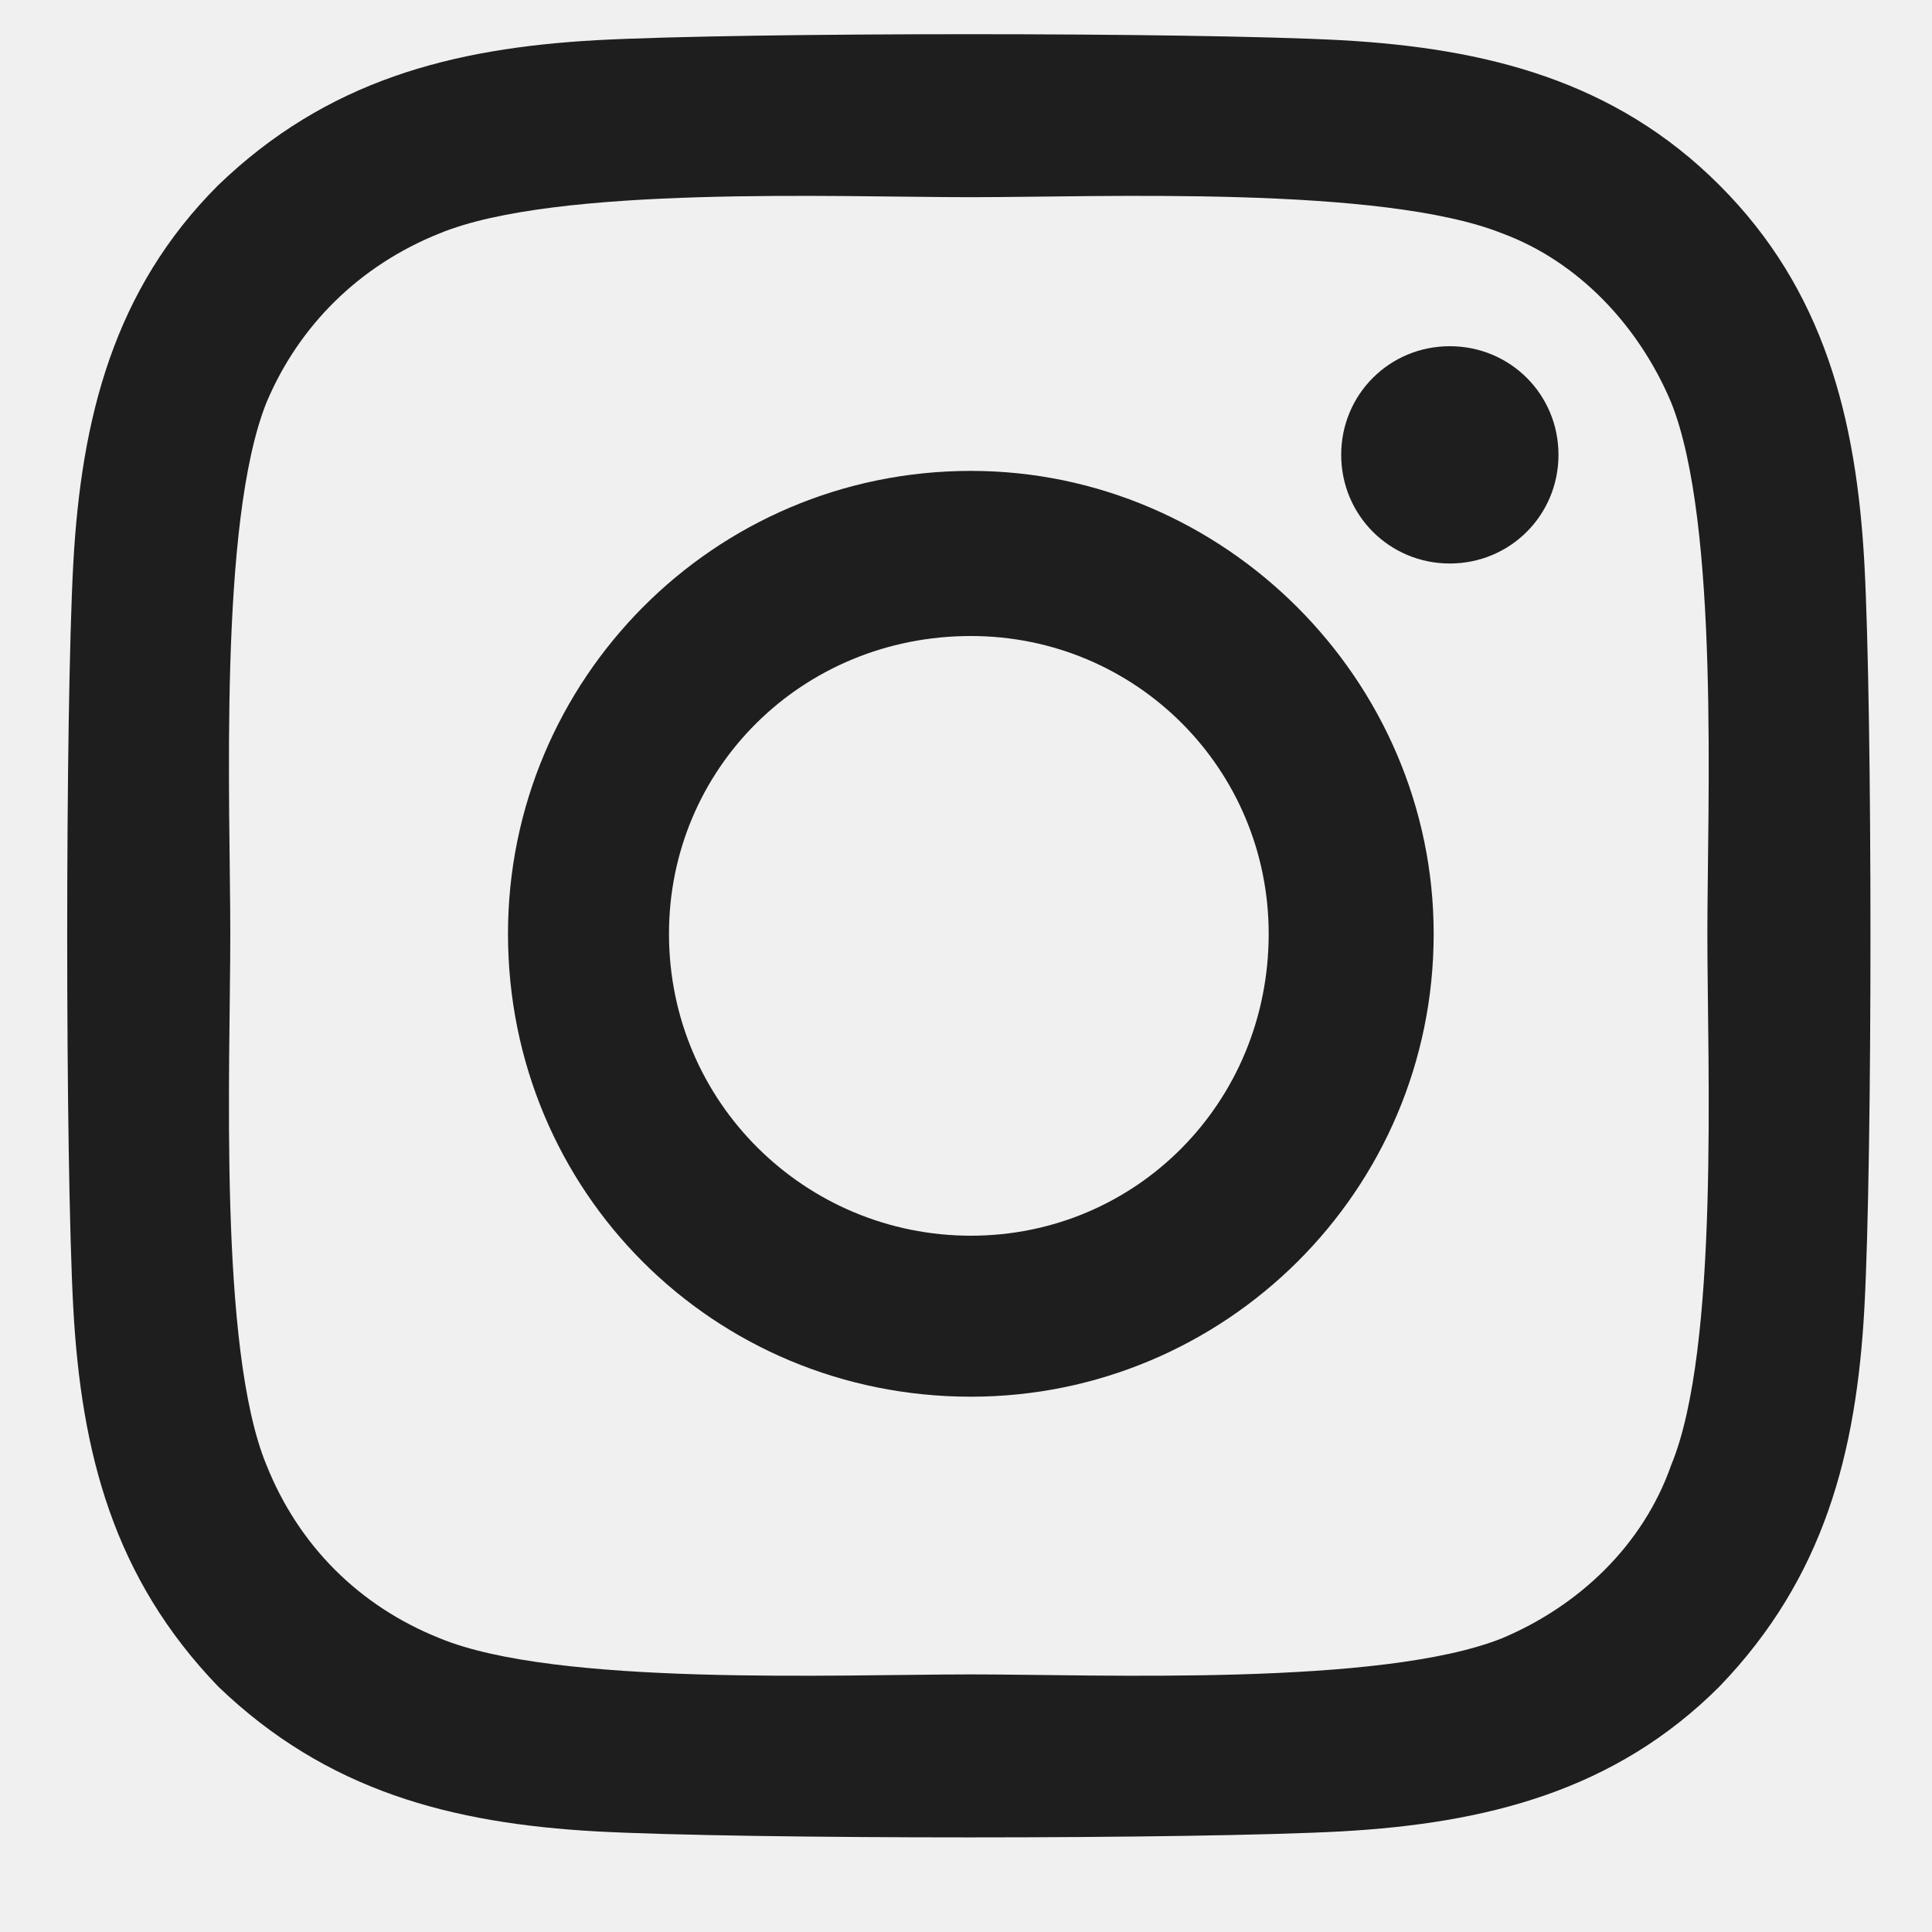
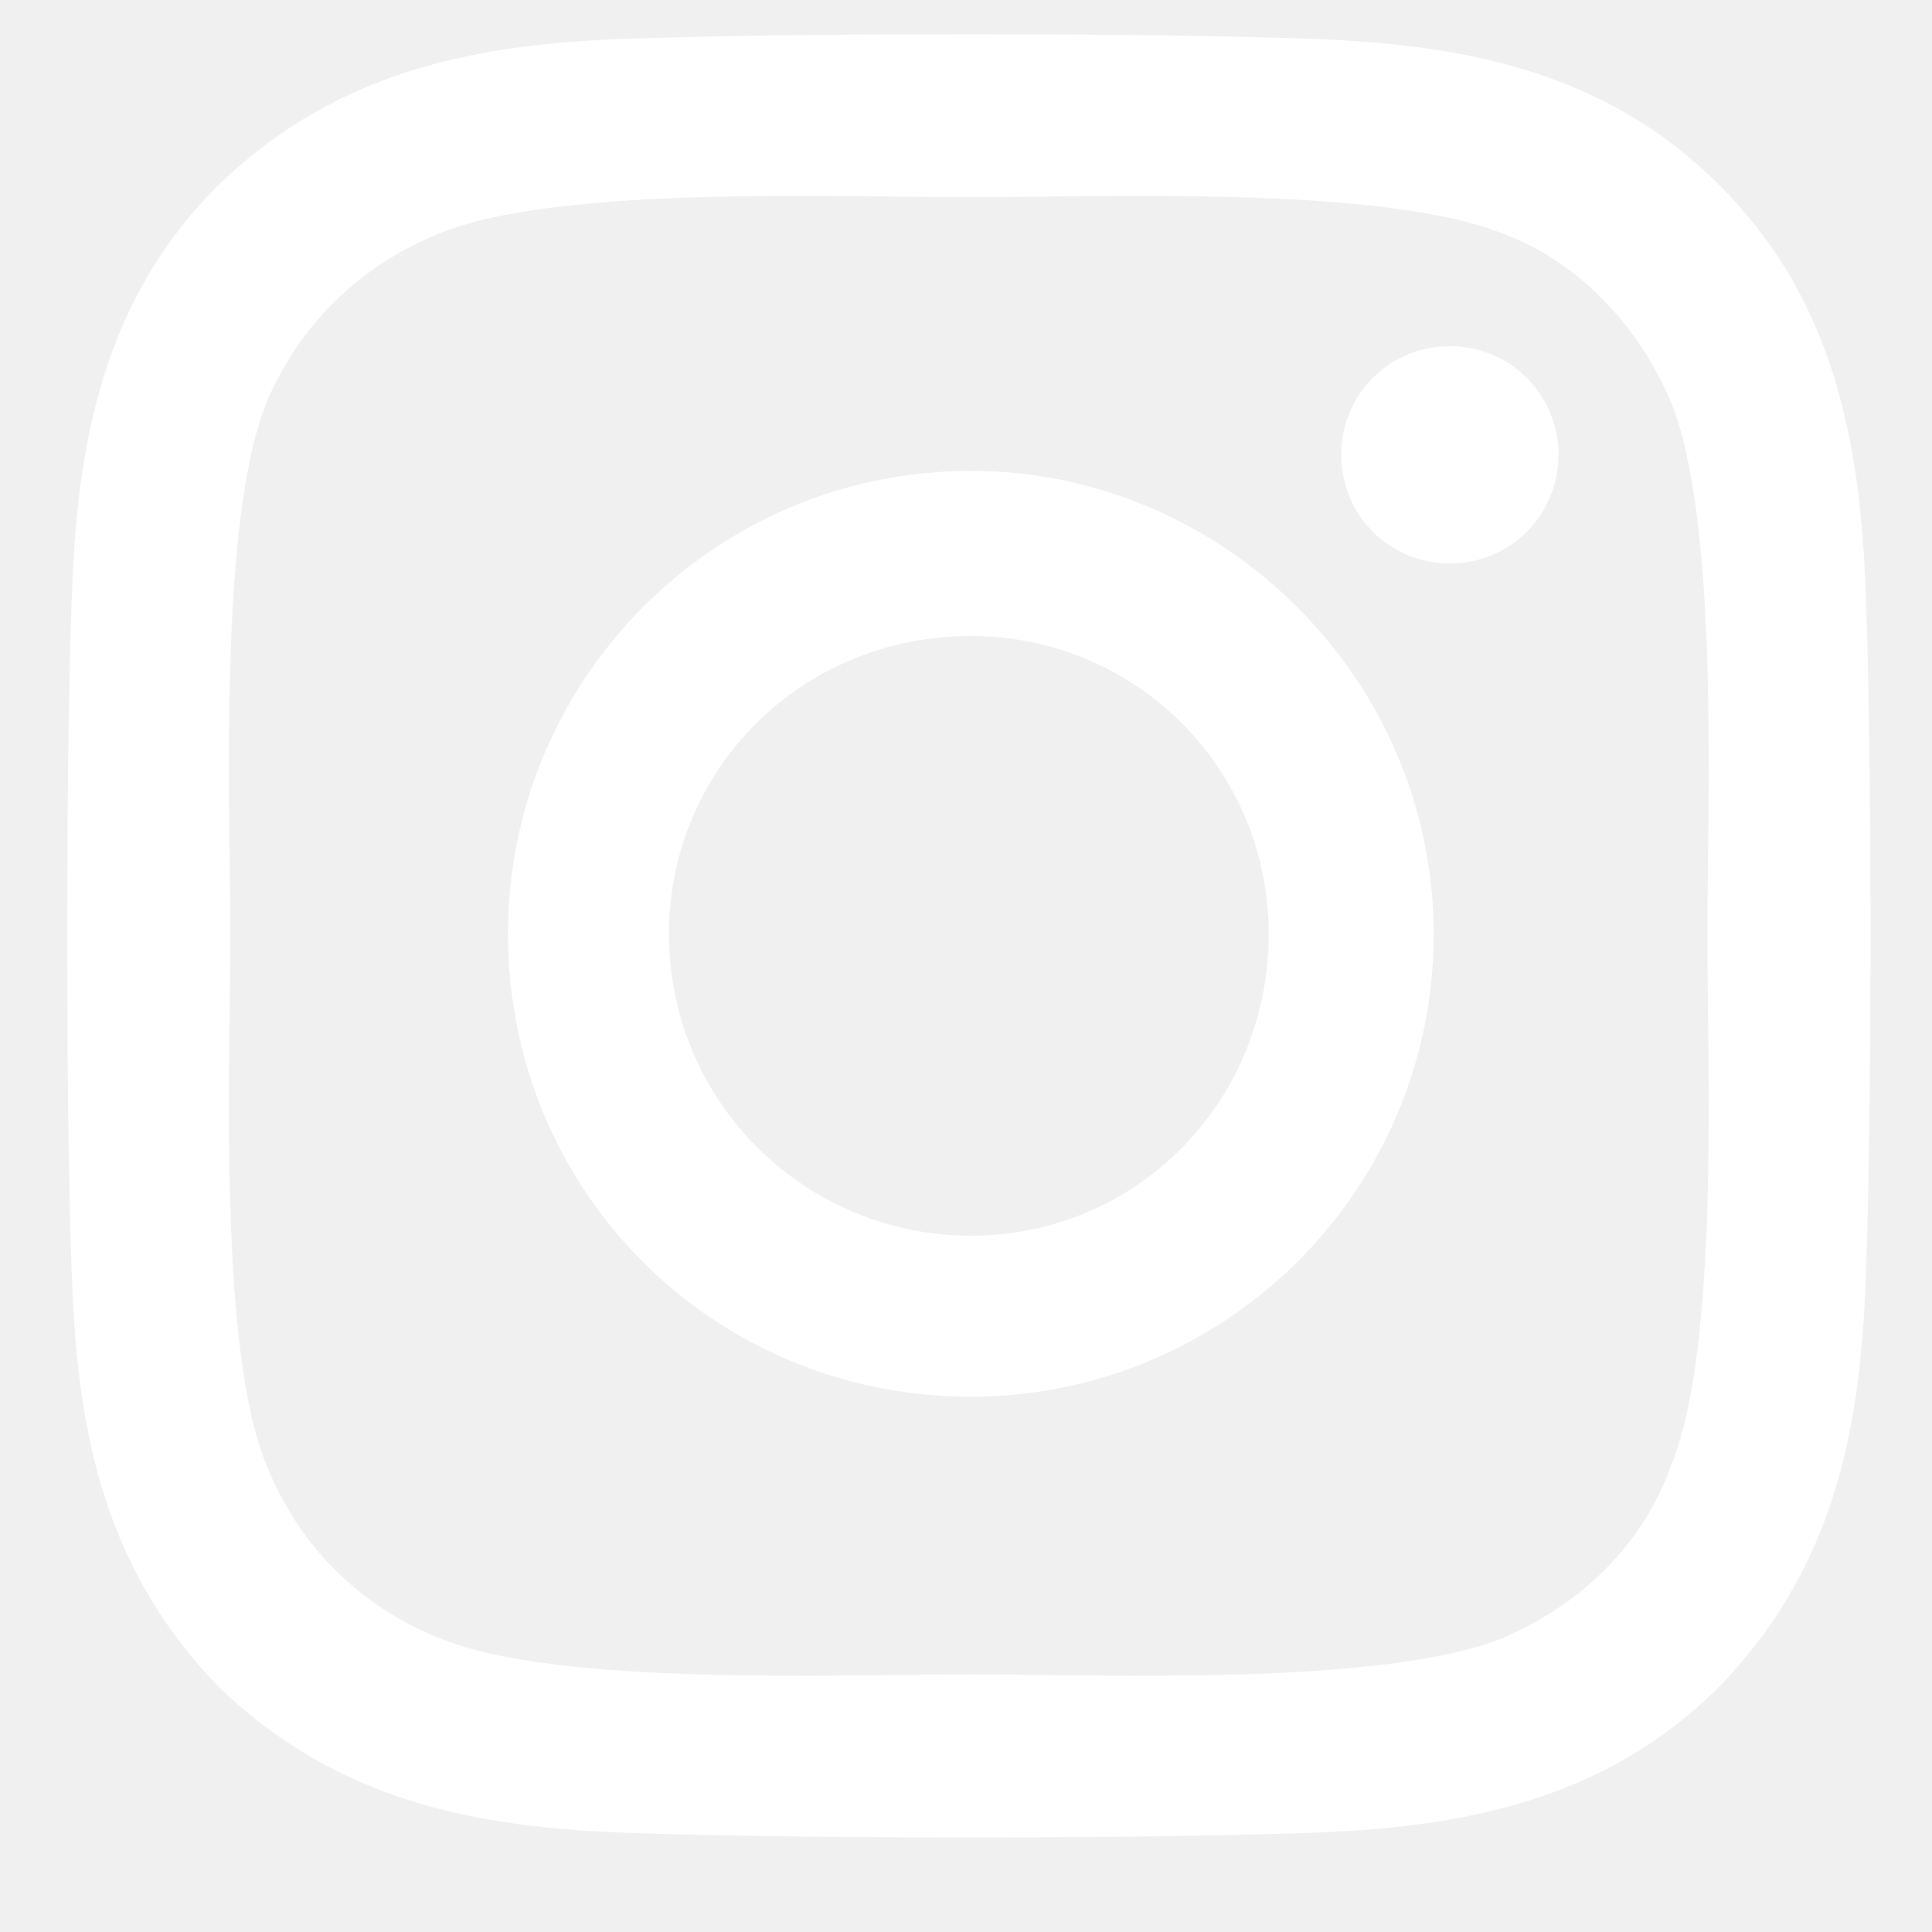
<svg xmlns="http://www.w3.org/2000/svg" width="15" height="15" viewBox="0 0 15 15" fill="none">
-   <path d="M7.538 3.656C9.506 3.656 11.131 5.281 11.131 7.25C11.131 9.25 9.506 10.844 7.538 10.844C5.538 10.844 3.944 9.25 3.944 7.25C3.944 5.281 5.538 3.656 7.538 3.656ZM7.538 9.594C8.819 9.594 9.85 8.562 9.85 7.25C9.85 5.969 8.819 4.938 7.538 4.938C6.225 4.938 5.194 5.969 5.194 7.25C5.194 8.562 6.256 9.594 7.538 9.594ZM12.1 3.531C12.1 4 11.725 4.375 11.256 4.375C10.788 4.375 10.413 4 10.413 3.531C10.413 3.062 10.788 2.688 11.256 2.688C11.725 2.688 12.1 3.062 12.1 3.531ZM14.475 4.375C14.538 5.531 14.538 9 14.475 10.156C14.413 11.281 14.163 12.25 13.35 13.094C12.538 13.906 11.538 14.156 10.413 14.219C9.256 14.281 5.788 14.281 4.631 14.219C3.506 14.156 2.538 13.906 1.694 13.094C0.881 12.25 0.631 11.281 0.569 10.156C0.506 9 0.506 5.531 0.569 4.375C0.631 3.25 0.881 2.25 1.694 1.438C2.538 0.625 3.506 0.375 4.631 0.312C5.788 0.25 9.256 0.25 10.413 0.312C11.538 0.375 12.538 0.625 13.35 1.438C14.163 2.25 14.413 3.25 14.475 4.375ZM12.975 11.375C13.35 10.469 13.256 8.281 13.256 7.25C13.256 6.25 13.35 4.062 12.975 3.125C12.725 2.531 12.256 2.031 11.663 1.812C10.725 1.438 8.538 1.531 7.538 1.531C6.506 1.531 4.319 1.438 3.413 1.812C2.788 2.062 2.319 2.531 2.069 3.125C1.694 4.062 1.788 6.25 1.788 7.25C1.788 8.281 1.694 10.469 2.069 11.375C2.319 12 2.788 12.469 3.413 12.719C4.319 13.094 6.506 13 7.538 13C8.538 13 10.725 13.094 11.663 12.719C12.256 12.469 12.756 12 12.975 11.375Z" fill="#1E1E1E" />
+   <path d="M7.538 3.656C9.506 3.656 11.131 5.281 11.131 7.25C11.131 9.25 9.506 10.844 7.538 10.844C5.538 10.844 3.944 9.25 3.944 7.25C3.944 5.281 5.538 3.656 7.538 3.656ZM7.538 9.594C8.819 9.594 9.85 8.562 9.85 7.25C9.85 5.969 8.819 4.938 7.538 4.938C6.225 4.938 5.194 5.969 5.194 7.25C5.194 8.562 6.256 9.594 7.538 9.594ZM12.1 3.531C12.1 4 11.725 4.375 11.256 4.375C10.788 4.375 10.413 4 10.413 3.531C10.413 3.062 10.788 2.688 11.256 2.688C11.725 2.688 12.1 3.062 12.1 3.531ZM14.475 4.375C14.538 5.531 14.538 9 14.475 10.156C14.413 11.281 14.163 12.25 13.35 13.094C12.538 13.906 11.538 14.156 10.413 14.219C9.256 14.281 5.788 14.281 4.631 14.219C3.506 14.156 2.538 13.906 1.694 13.094C0.881 12.25 0.631 11.281 0.569 10.156C0.506 9 0.506 5.531 0.569 4.375C0.631 3.25 0.881 2.25 1.694 1.438C2.538 0.625 3.506 0.375 4.631 0.312C5.788 0.25 9.256 0.25 10.413 0.312C11.538 0.375 12.538 0.625 13.35 1.438C14.163 2.25 14.413 3.25 14.475 4.375ZM12.975 11.375C13.35 10.469 13.256 8.281 13.256 7.25C13.256 6.25 13.35 4.062 12.975 3.125C12.725 2.531 12.256 2.031 11.663 1.812C10.725 1.438 8.538 1.531 7.538 1.531C6.506 1.531 4.319 1.438 3.413 1.812C2.788 2.062 2.319 2.531 2.069 3.125C1.694 4.062 1.788 6.25 1.788 7.25C1.788 8.281 1.694 10.469 2.069 11.375C2.319 12 2.788 12.469 3.413 12.719C4.319 13.094 6.506 13 7.538 13C8.538 13 10.725 13.094 11.663 12.719C12.256 12.469 12.756 12 12.975 11.375Z" fill="#ffffff" />
</svg>
